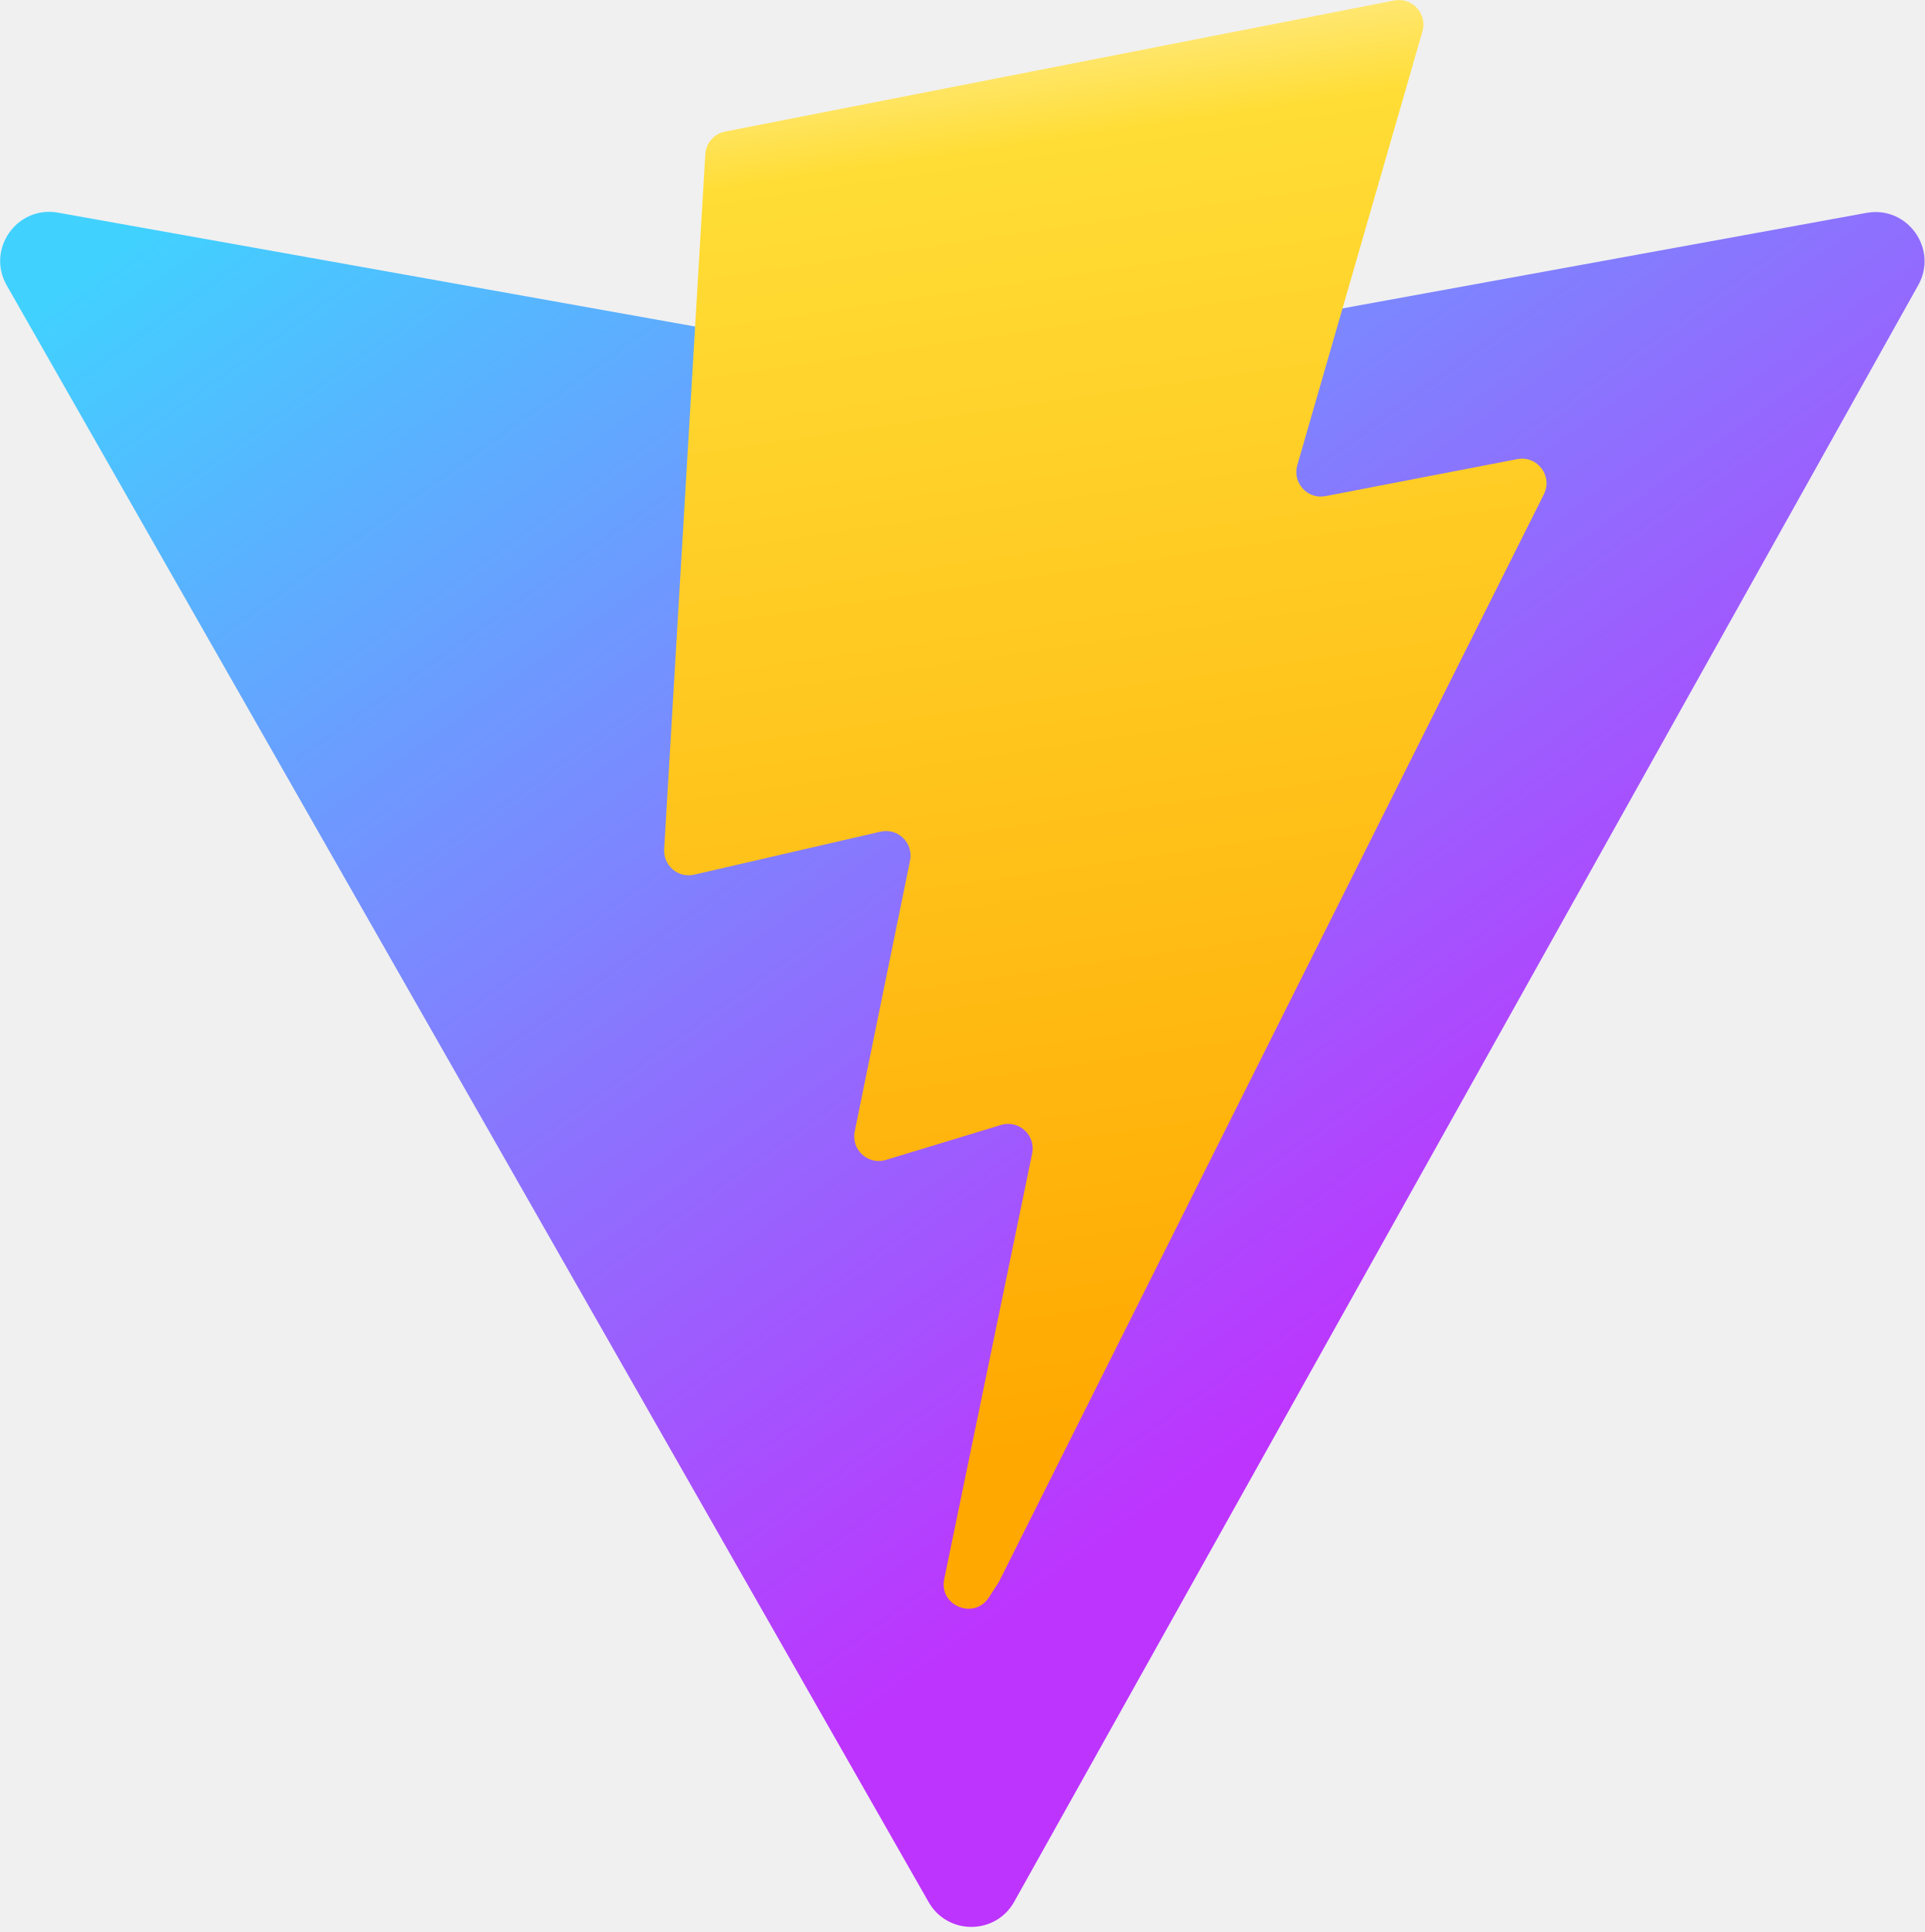
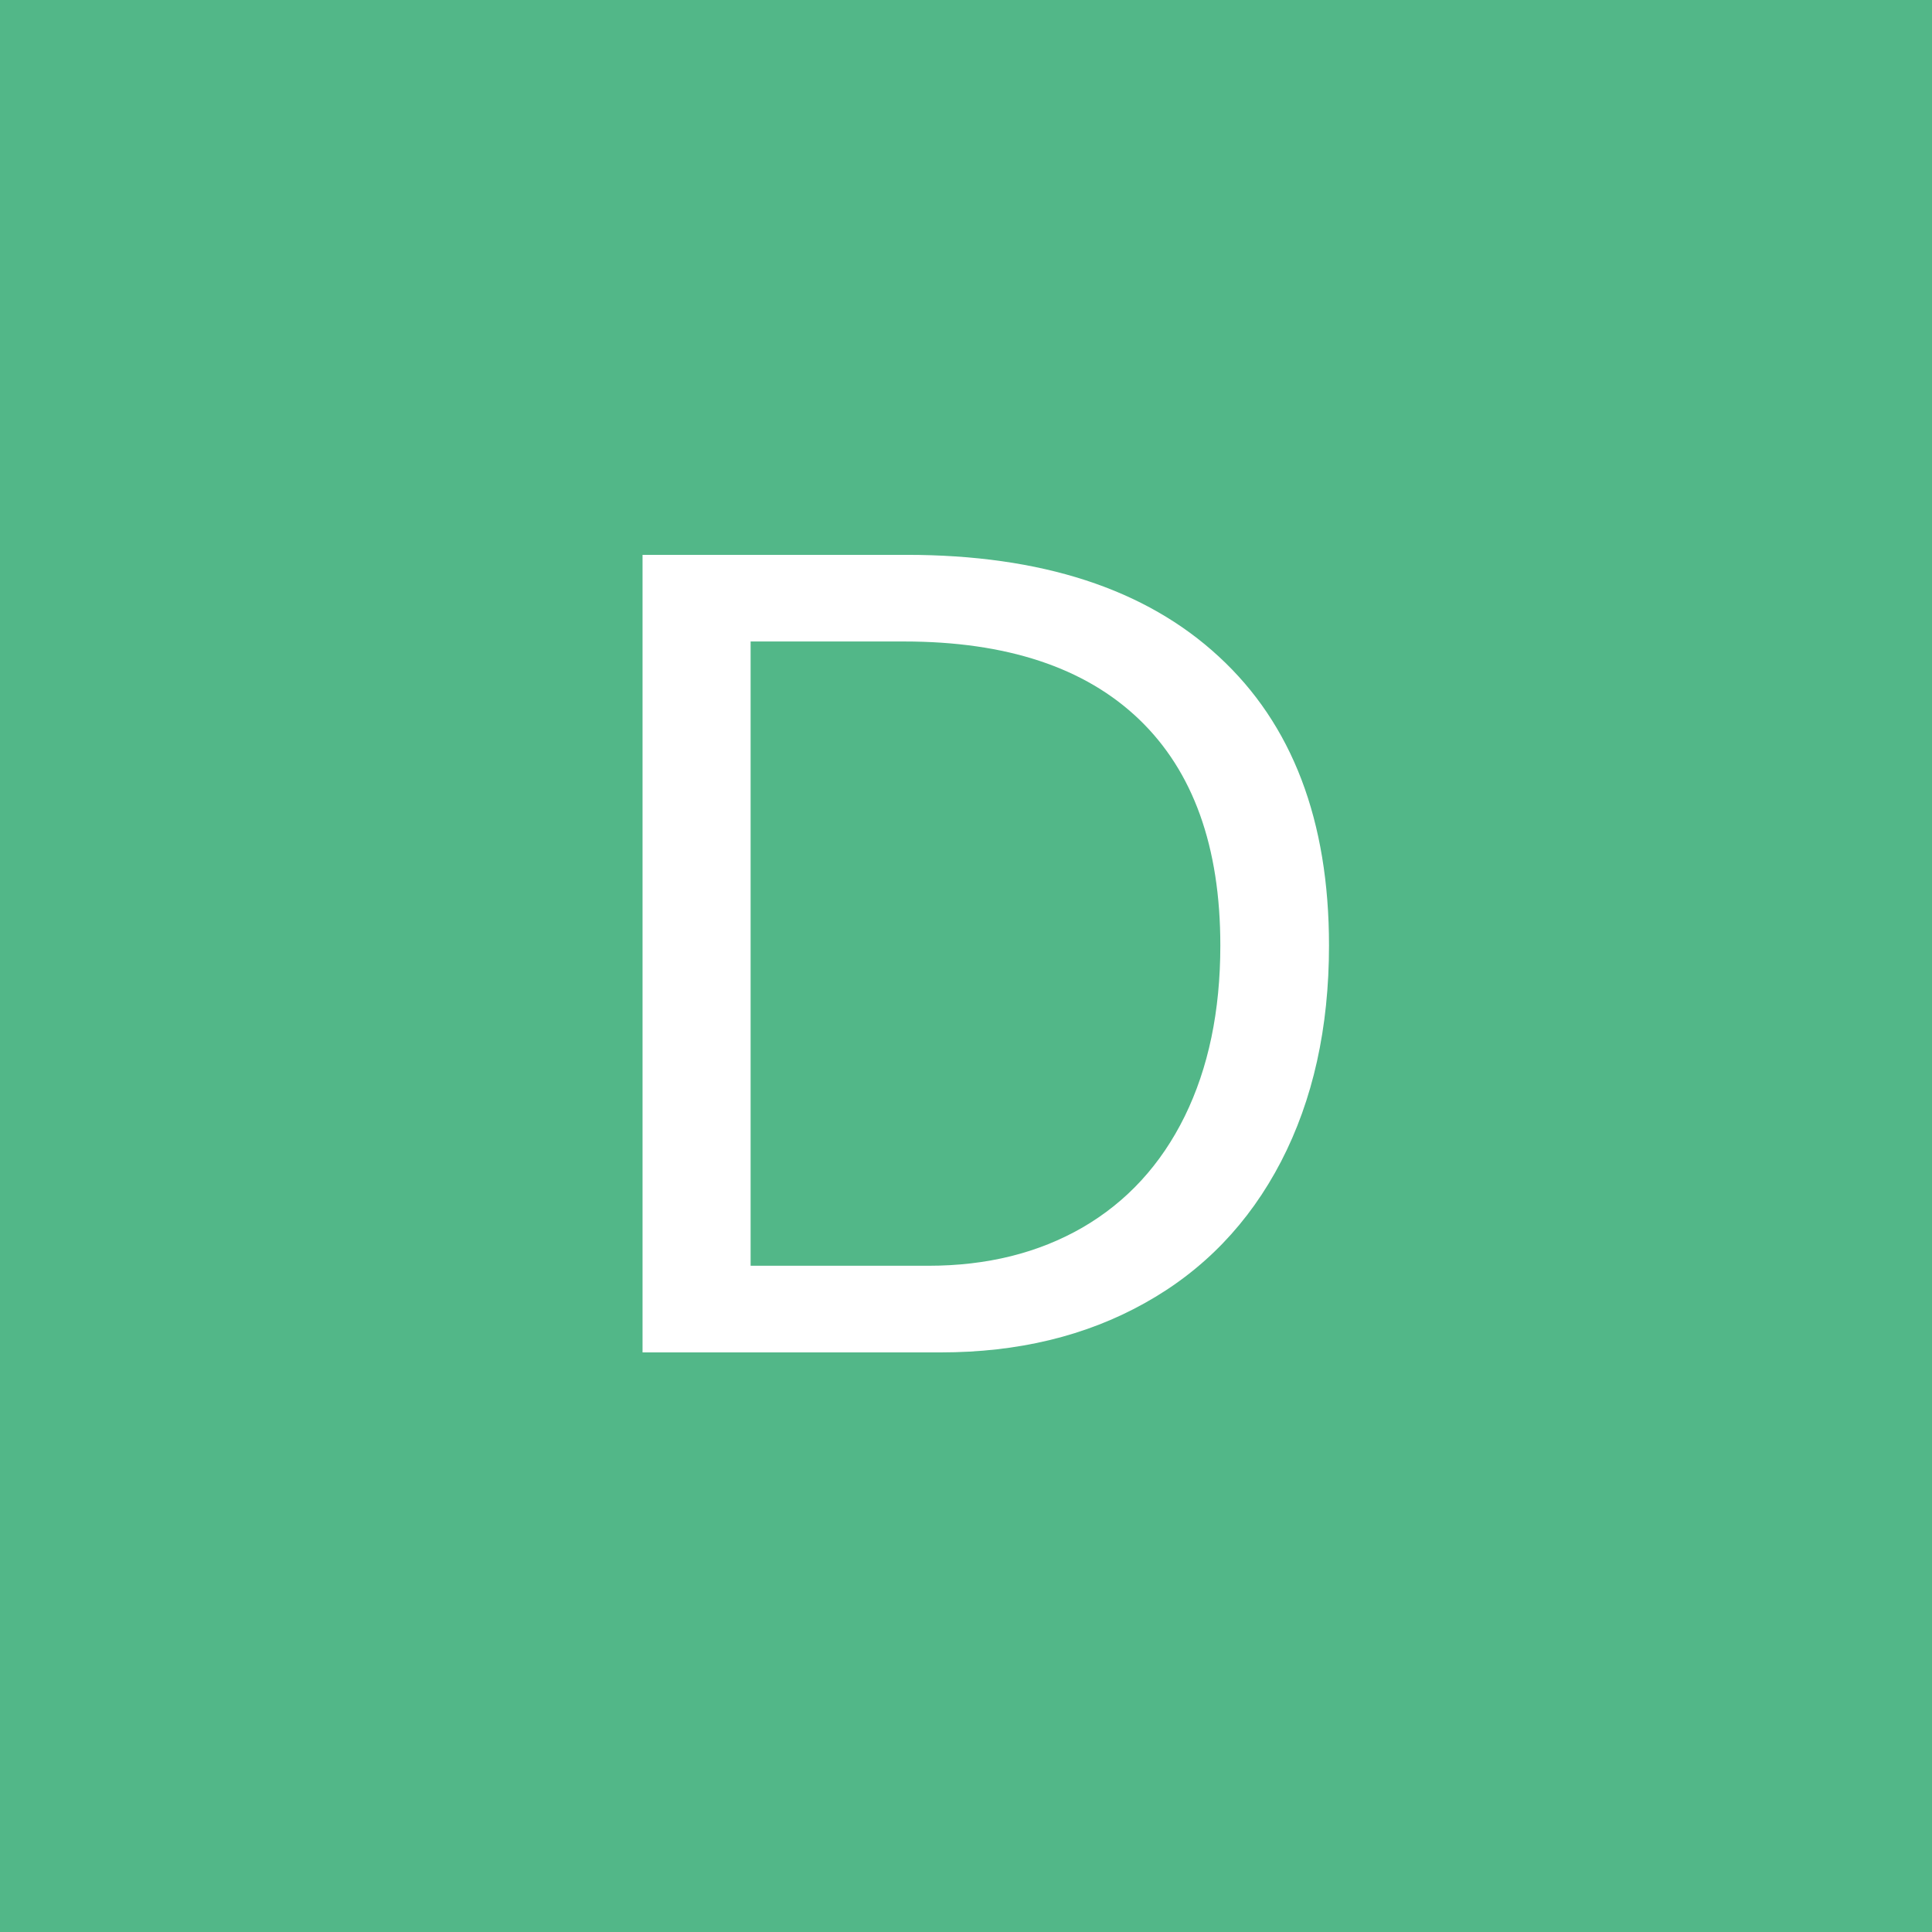
- <svg xmlns="http://www.w3.org/2000/svg" aria-hidden="true" role="img" class="iconify iconify--logos" width="31.88" height="32" preserveAspectRatio="xMidYMid meet" viewBox="0 0 256 257">
-   <defs>
-     <linearGradient id="IconifyId1813088fe1fbc01fb466" x1="-.828%" x2="57.636%" y1="7.652%" y2="78.411%">
-       <stop offset="0%" stop-color="#41D1FF" />
-       <stop offset="100%" stop-color="#BD34FE" />
-     </linearGradient>
-     <linearGradient id="IconifyId1813088fe1fbc01fb467" x1="43.376%" x2="50.316%" y1="2.242%" y2="89.03%">
-       <stop offset="0%" stop-color="#FFEA83" />
-       <stop offset="8.333%" stop-color="#FFDD35" />
-       <stop offset="100%" stop-color="#FFA800" />
-     </linearGradient>
-   </defs>
-   <path fill="url(#IconifyId1813088fe1fbc01fb466)" d="M255.153 37.938L134.897 252.976c-2.483 4.44-8.862 4.466-11.382.048L.875 37.958c-2.746-4.814 1.371-10.646 6.827-9.67l120.385 21.517a6.537 6.537 0 0 0 2.322-.004l117.867-21.483c5.438-.991 9.574 4.796 6.877 9.62Z" />
-   <path fill="url(#IconifyId1813088fe1fbc01fb467)" d="M185.432.063L96.44 17.501a3.268 3.268 0 0 0-2.634 3.014l-5.474 92.456a3.268 3.268 0 0 0 3.997 3.378l24.777-5.718c2.318-.535 4.413 1.507 3.936 3.838l-7.361 36.047c-.495 2.426 1.782 4.5 4.151 3.78l15.304-4.649c2.372-.72 4.652 1.36 4.15 3.788l-11.698 56.621c-.732 3.542 3.979 5.473 5.943 2.437l1.313-2.028l72.516-144.72c1.215-2.423-.88-5.186-3.54-4.672l-25.505 4.922c-2.396.462-4.435-1.77-3.759-4.114l16.646-57.705c.677-2.35-1.37-4.583-3.769-4.113Z" />
+ <svg xmlns="http://www.w3.org/2000/svg" viewBox="0 0 100 100">
+   <rect width="100" height="100" fill="#52B788" />
+   <text x="50" y="70" font-size="60" text-anchor="middle" fill="white" font-family="Arial, sans-serif">D</text>
</svg>
